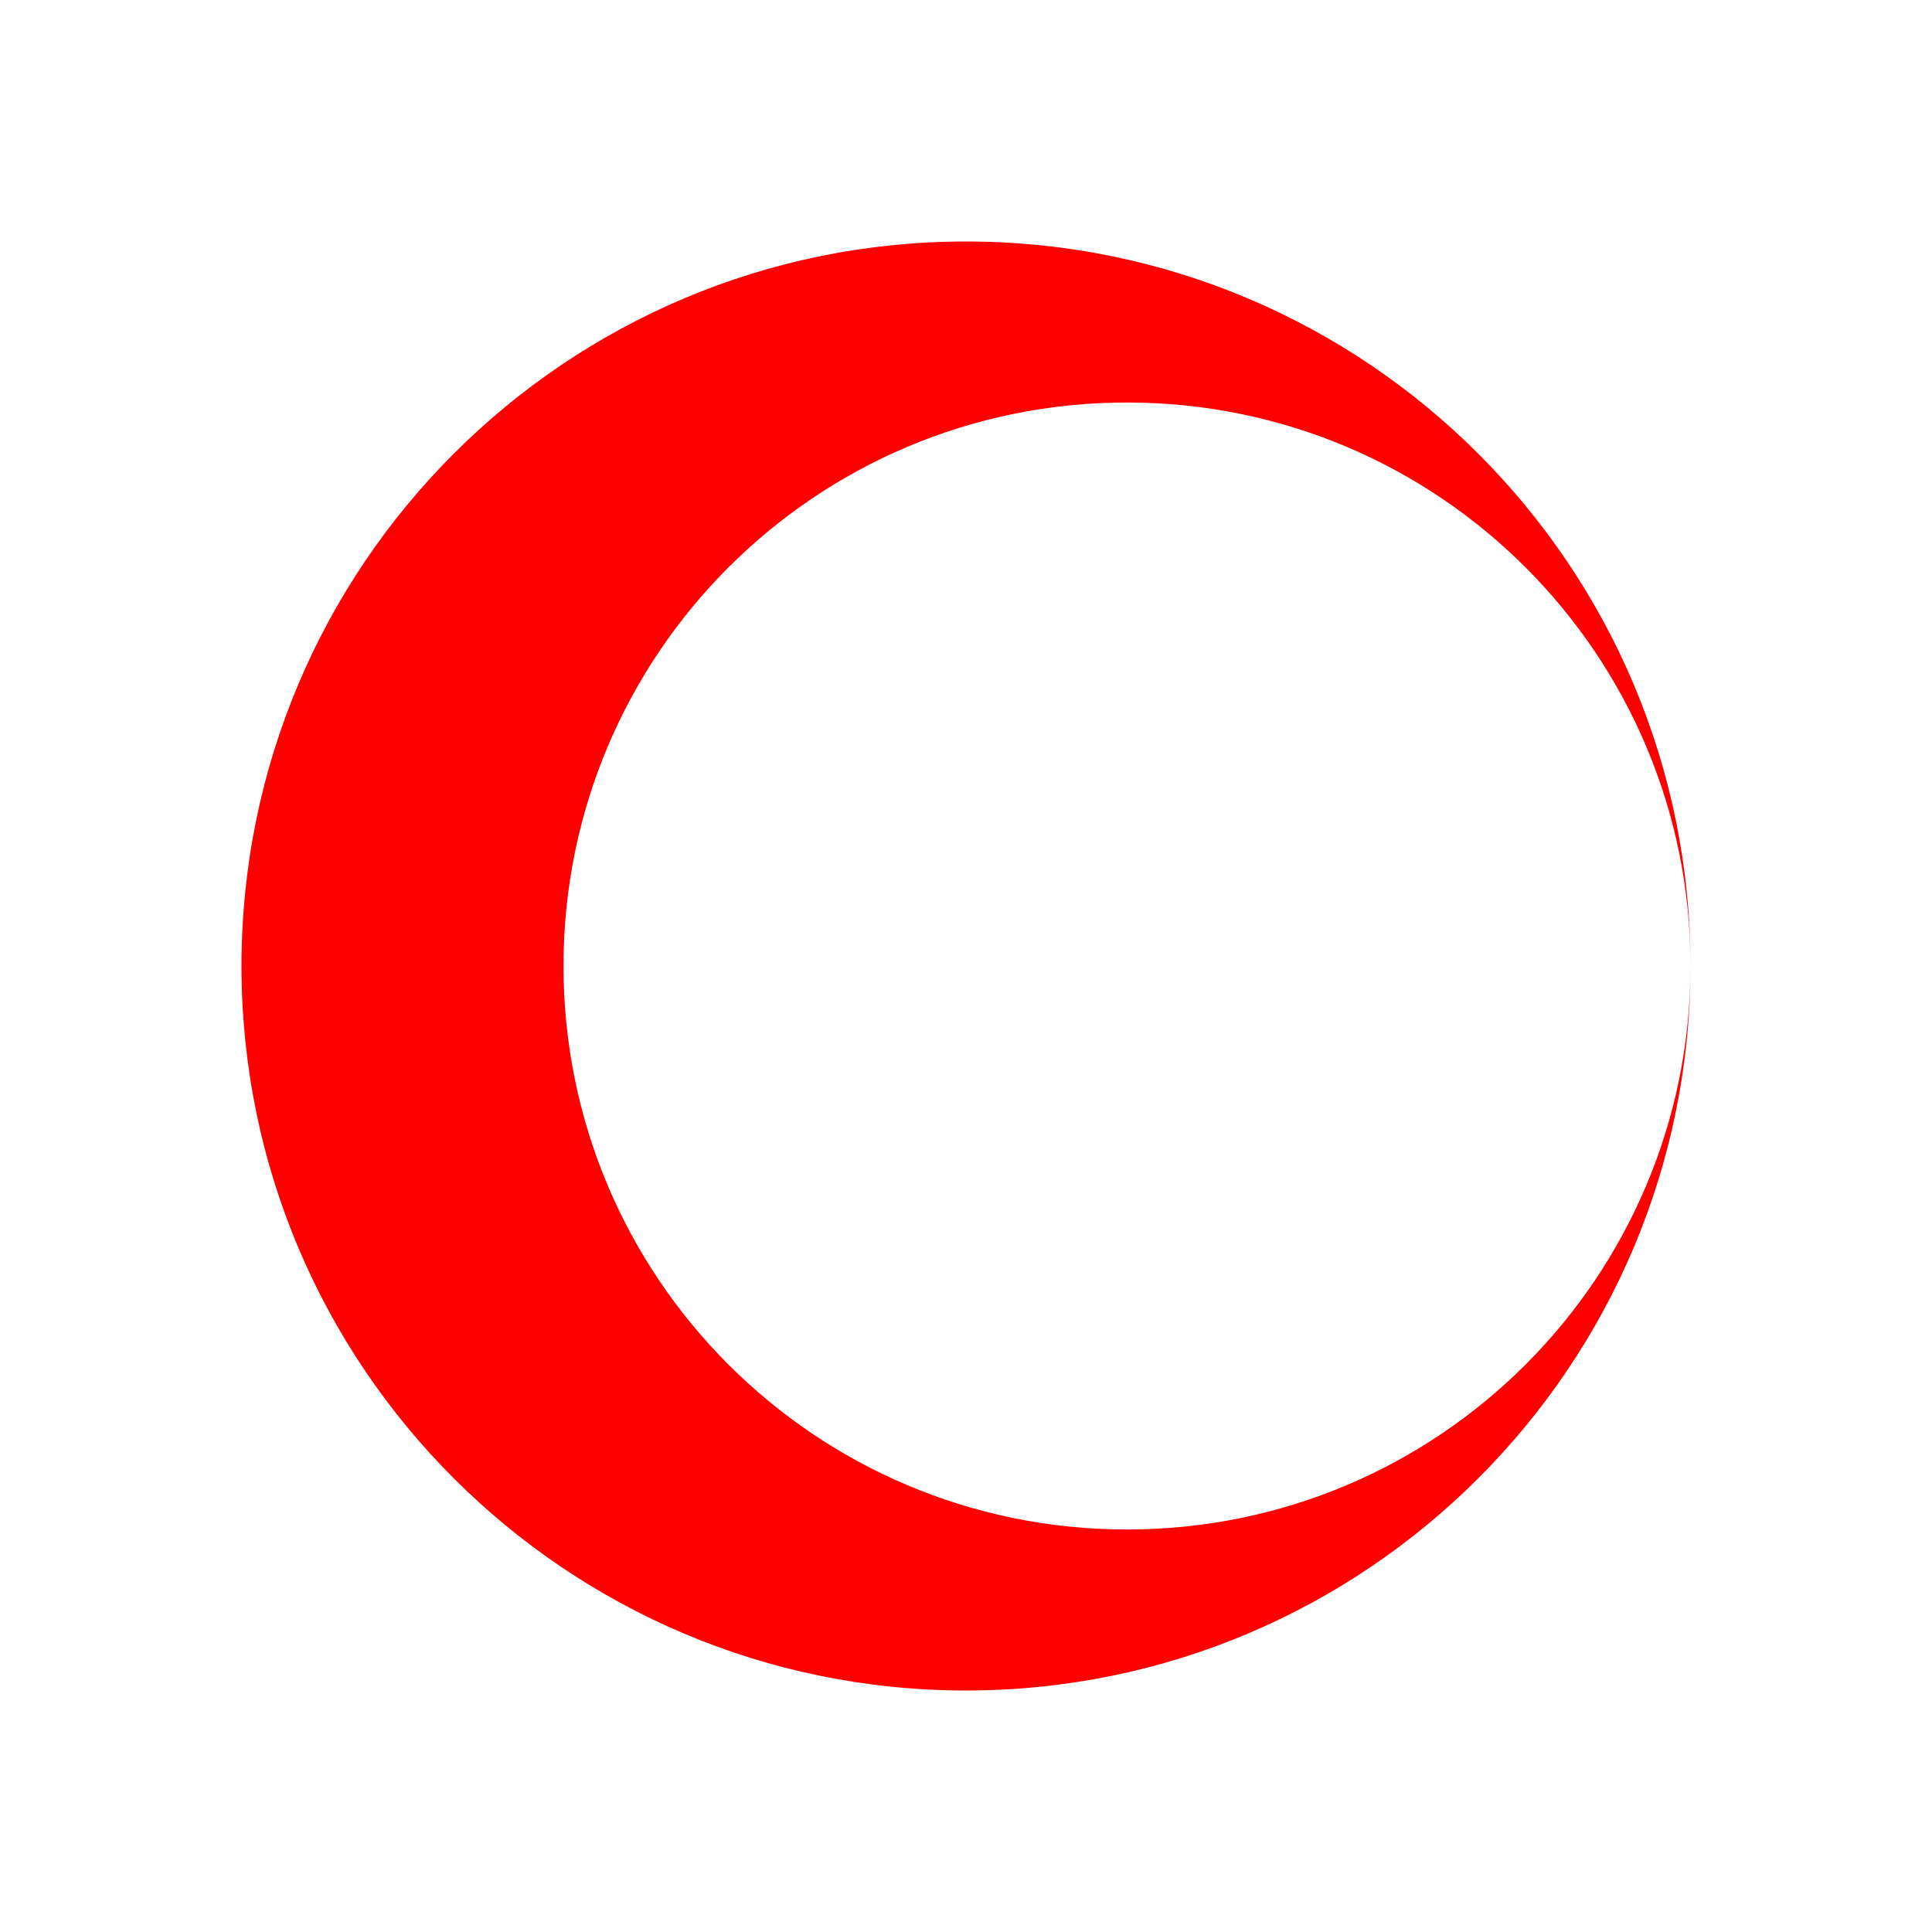
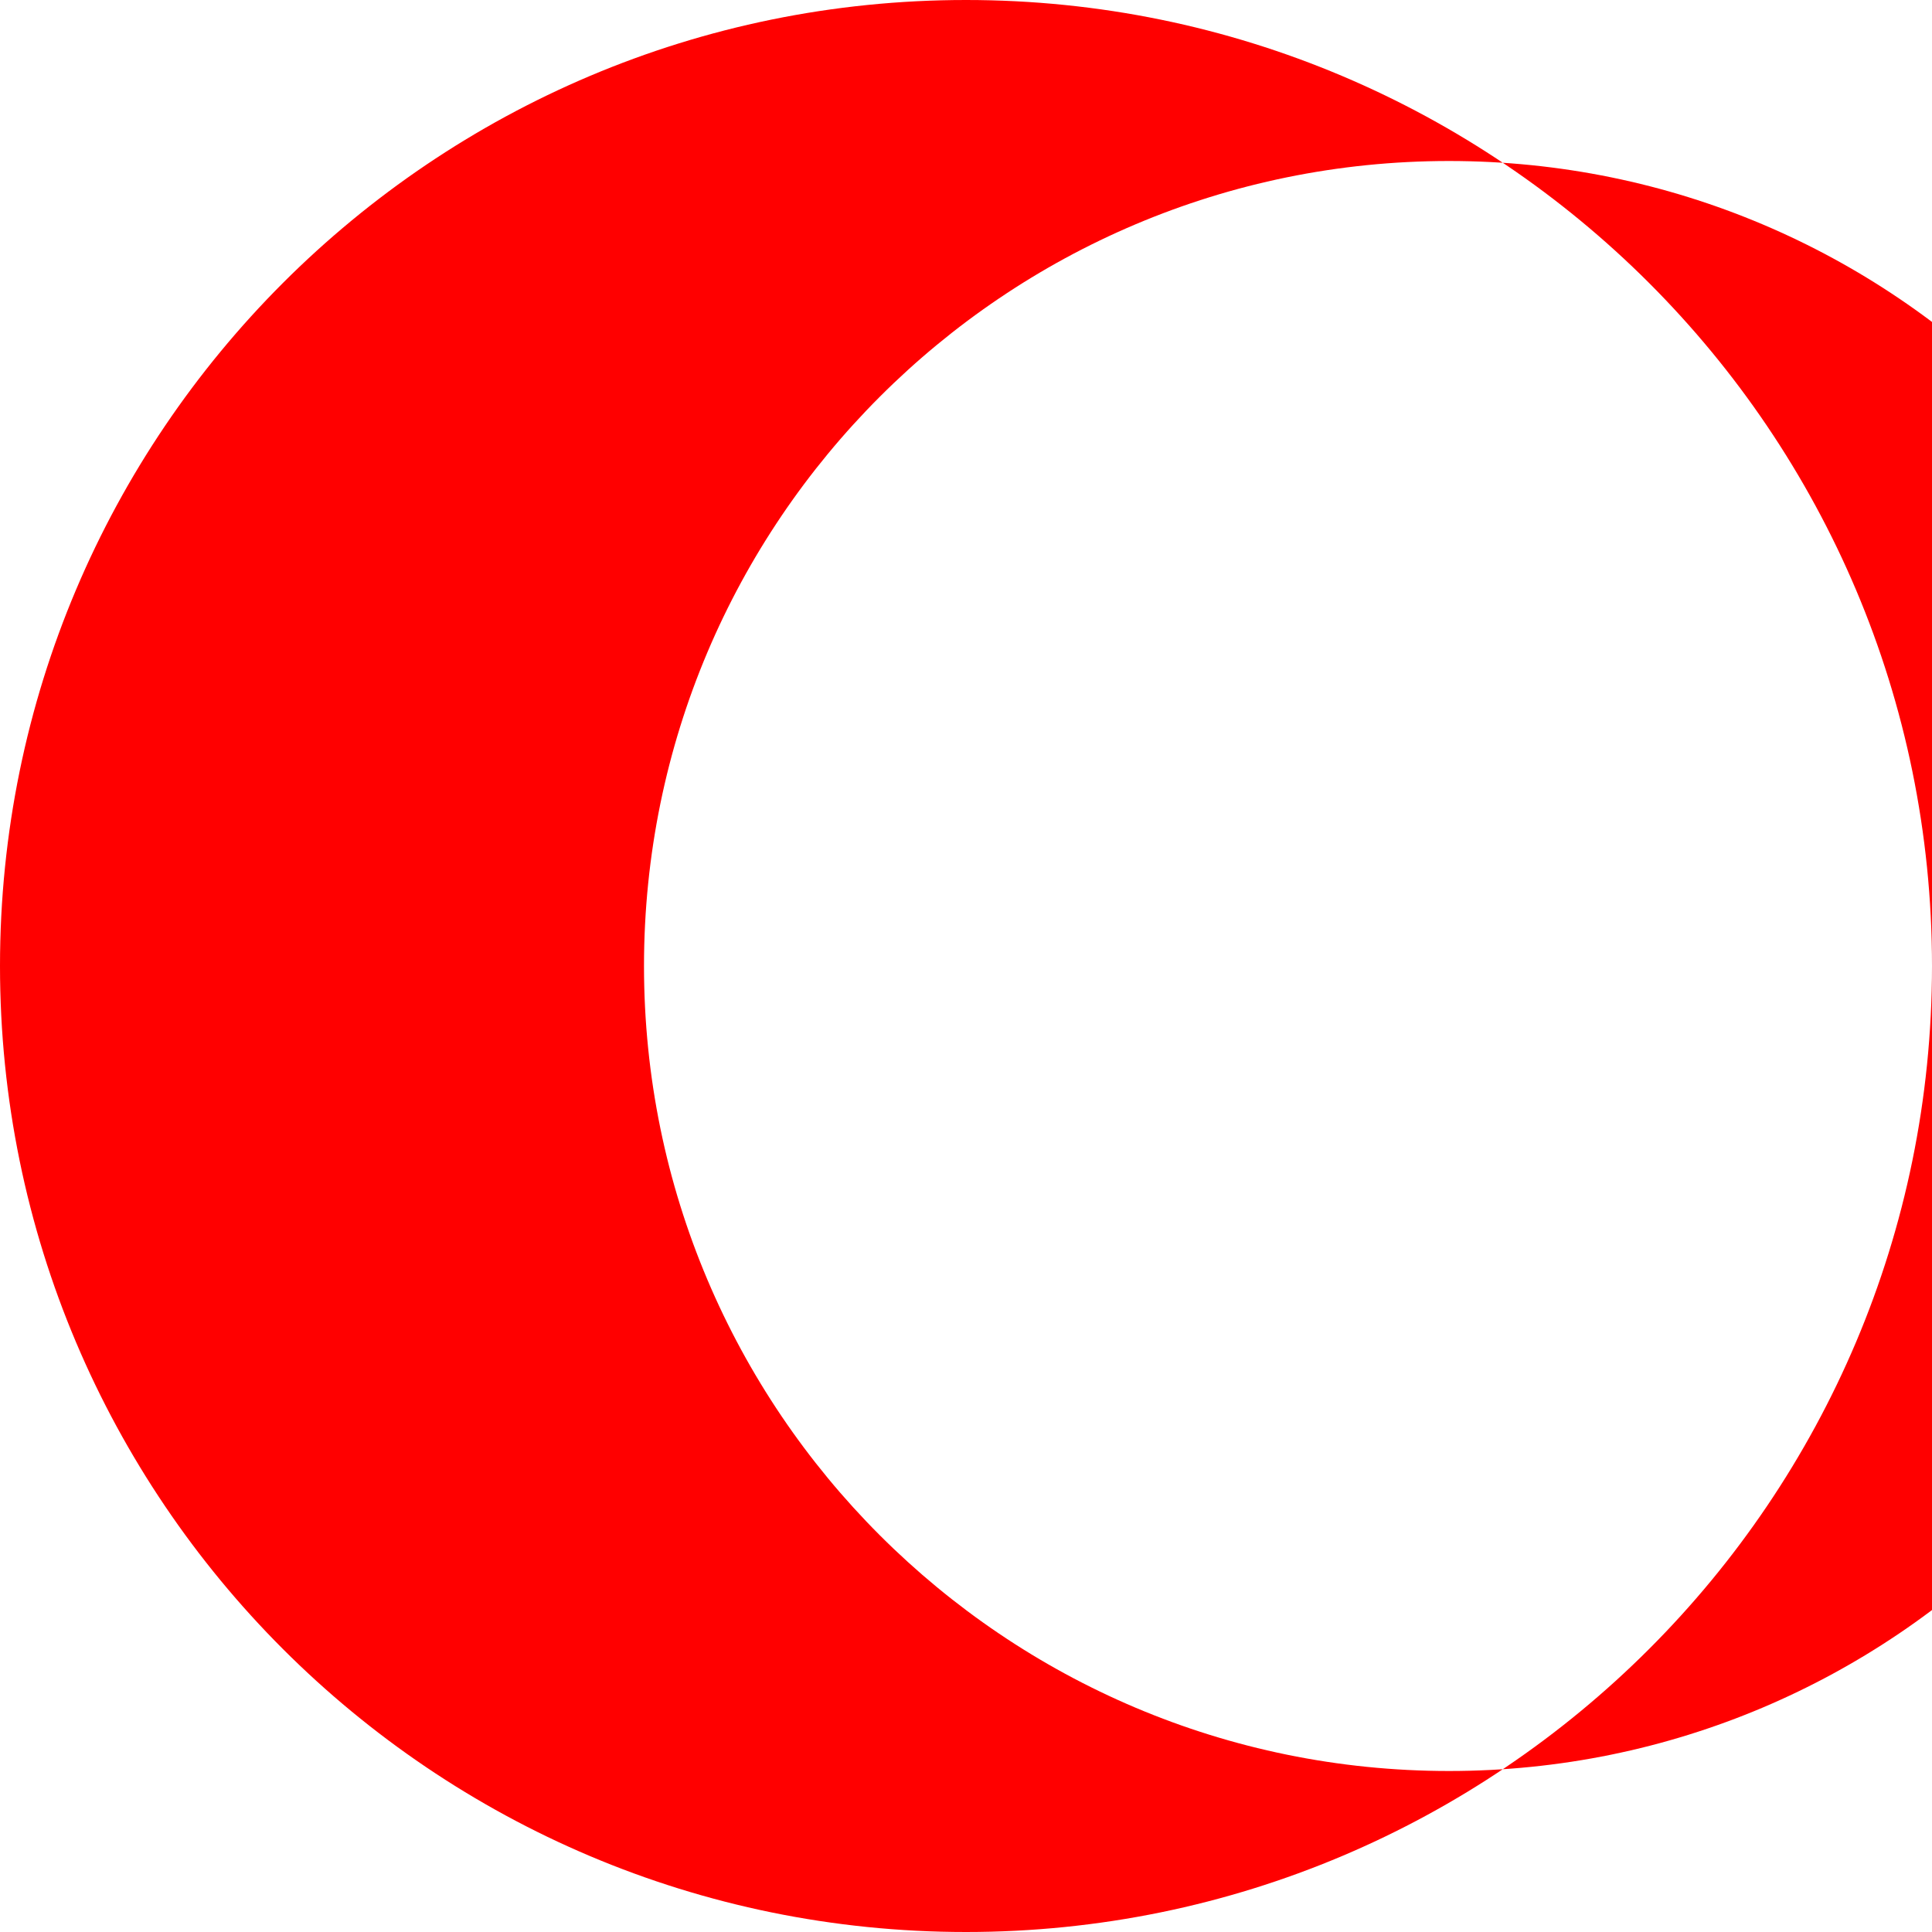
<svg xmlns="http://www.w3.org/2000/svg" width="24" height="24" viewBox="0 0 24 24" fill="none">
-   <path fill-rule="evenodd" clip-rule="evenodd" d="M21,12 C21,16.97 16.97,21 12,21 C7.03,21 3,16.97 3,12 C3,7.03 7.03,3 12,3 C16.97,3 21,7.03 21,12 Z M21,12 C21,15.87 17.87,19 14,19 C10.13,19 7,15.87 7,12 C7,8.13 10.13,5 14,5 C17.87,5 21,8.13 21,12 Z" fill="#FF0000" />
+   <path fill-rule="evenodd" clip-rule="evenodd" d="M24,12 C24,18.627 18.627,24 12,24 C5.373,24 0,18.627 0,12 C0,5.373 5.373,0 12,0 C18.627,0 24,5.373 24,12 Z M28,12 C28,17.523 23.523,22 18,22 C12.477,22 8,17.523 8,12 C8,6.477 12.477,2 18,2 C23.523,2 28,6.477 28,12 Z" fill="#FF0000" />
</svg>
